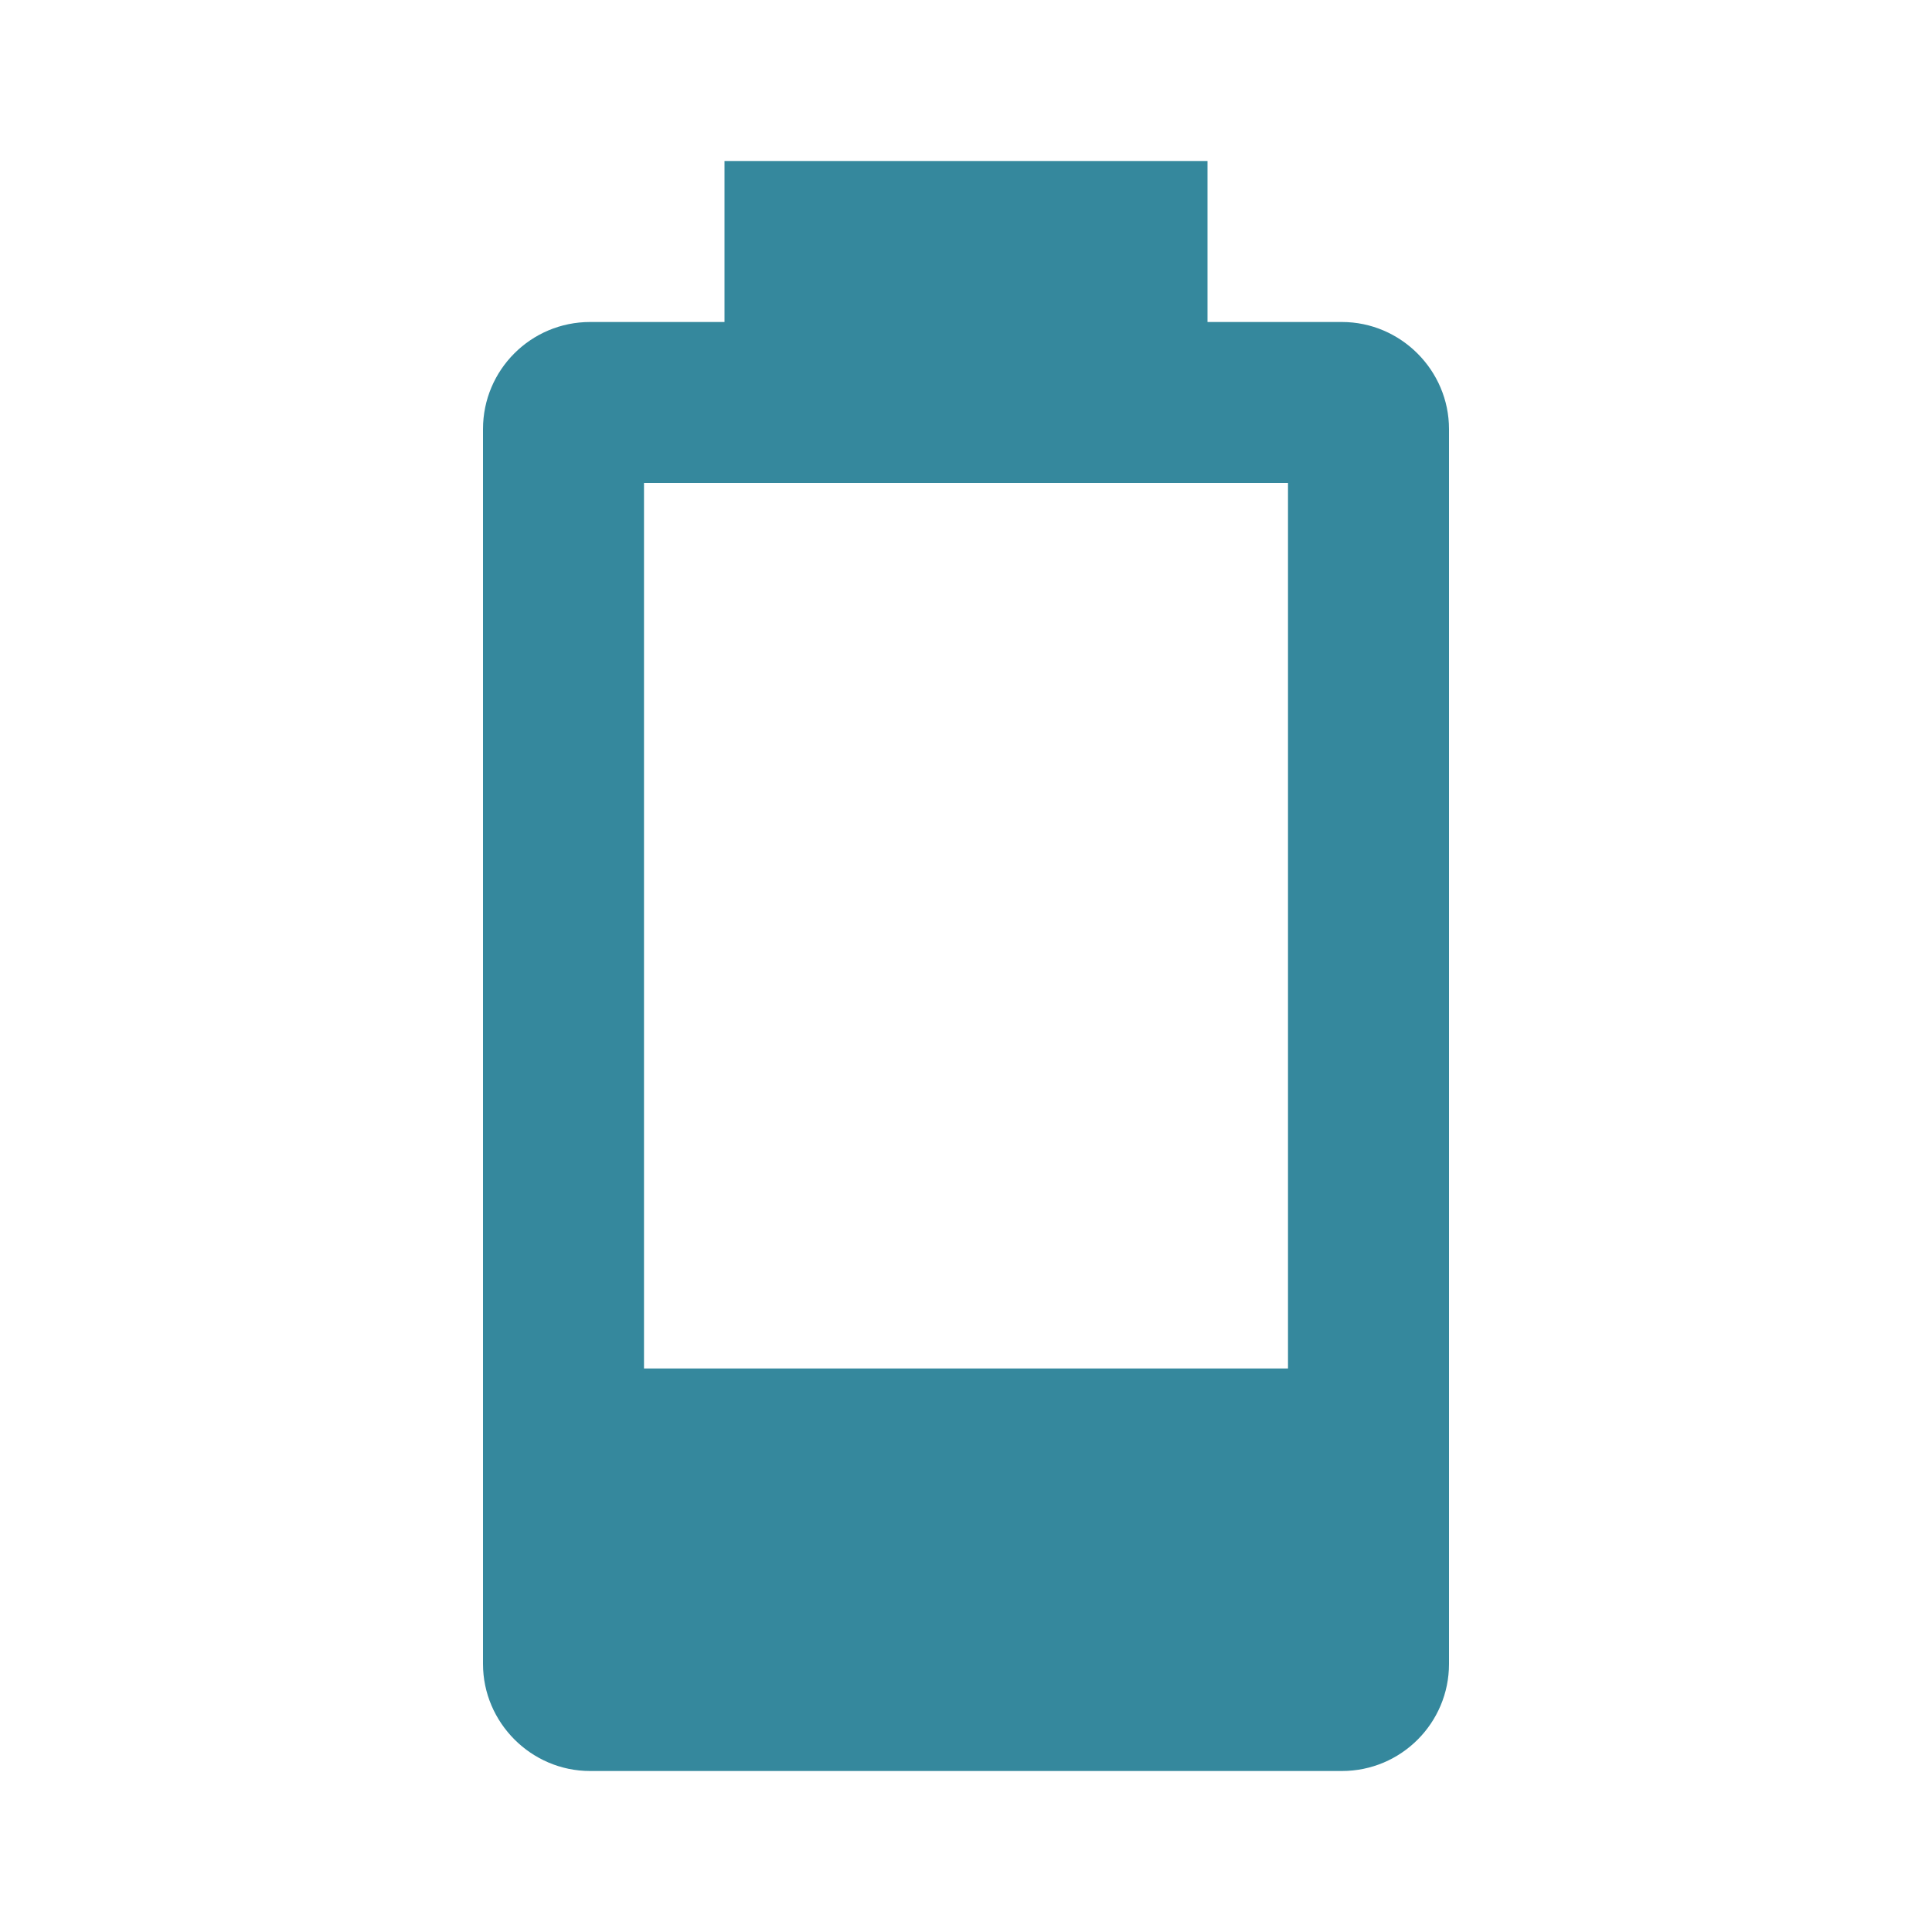
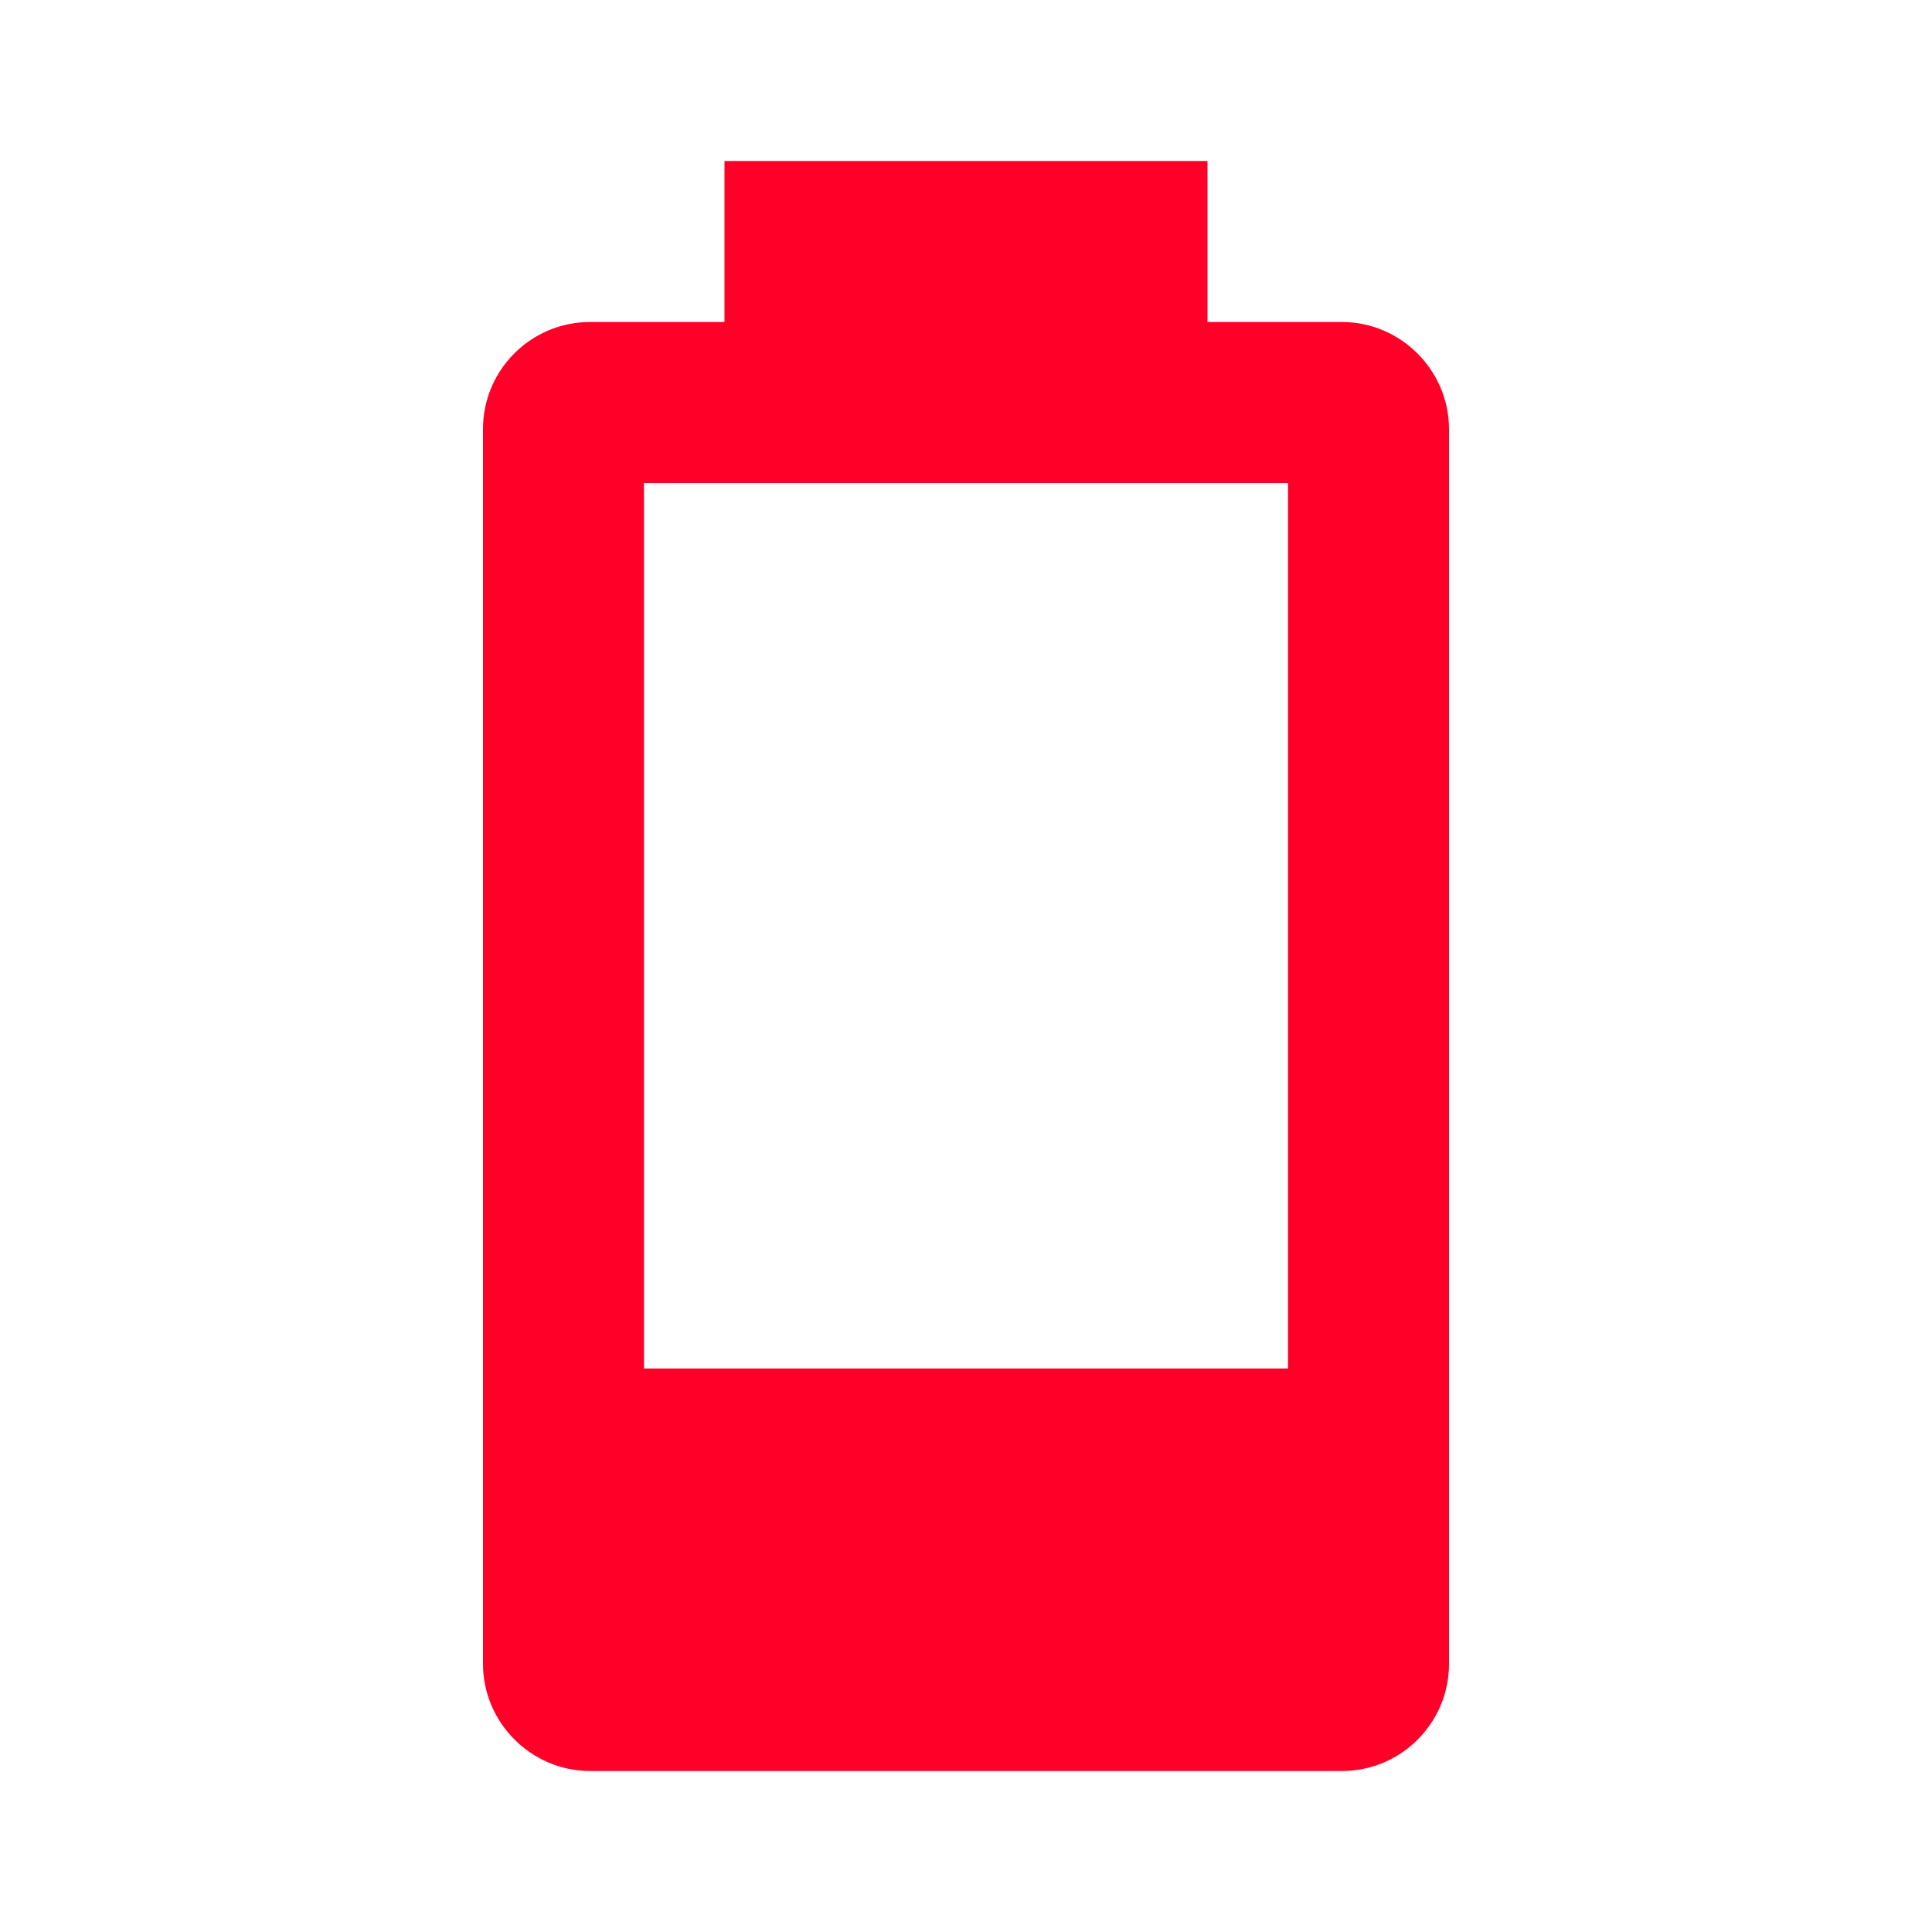
<svg xmlns="http://www.w3.org/2000/svg" viewBox="0 0 24 24">
-   <path d="M16,17H8V6H16M16.67,4H15V2H9V4H7.33A1.33,1.33 0 0,0 6,5.33V20.67C6,21.4 6.6,22 7.33,22H16.67A1.33,1.33 0 0,0 18,20.67V5.33C18,4.6 17.4,4 16.67,4Z" fill="#35889D" />
+   <path d="M16,17H8V6H16M16.67,4H15V2H9V4H7.33A1.33,1.33 0 0,0 6,5.33V20.67C6,21.4 6.6,22 7.33,22H16.67A1.33,1.33 0 0,0 18,20.67V5.33C18,4.6 17.4,4 16.67,4Z" fill="#FE0028" />
</svg>
